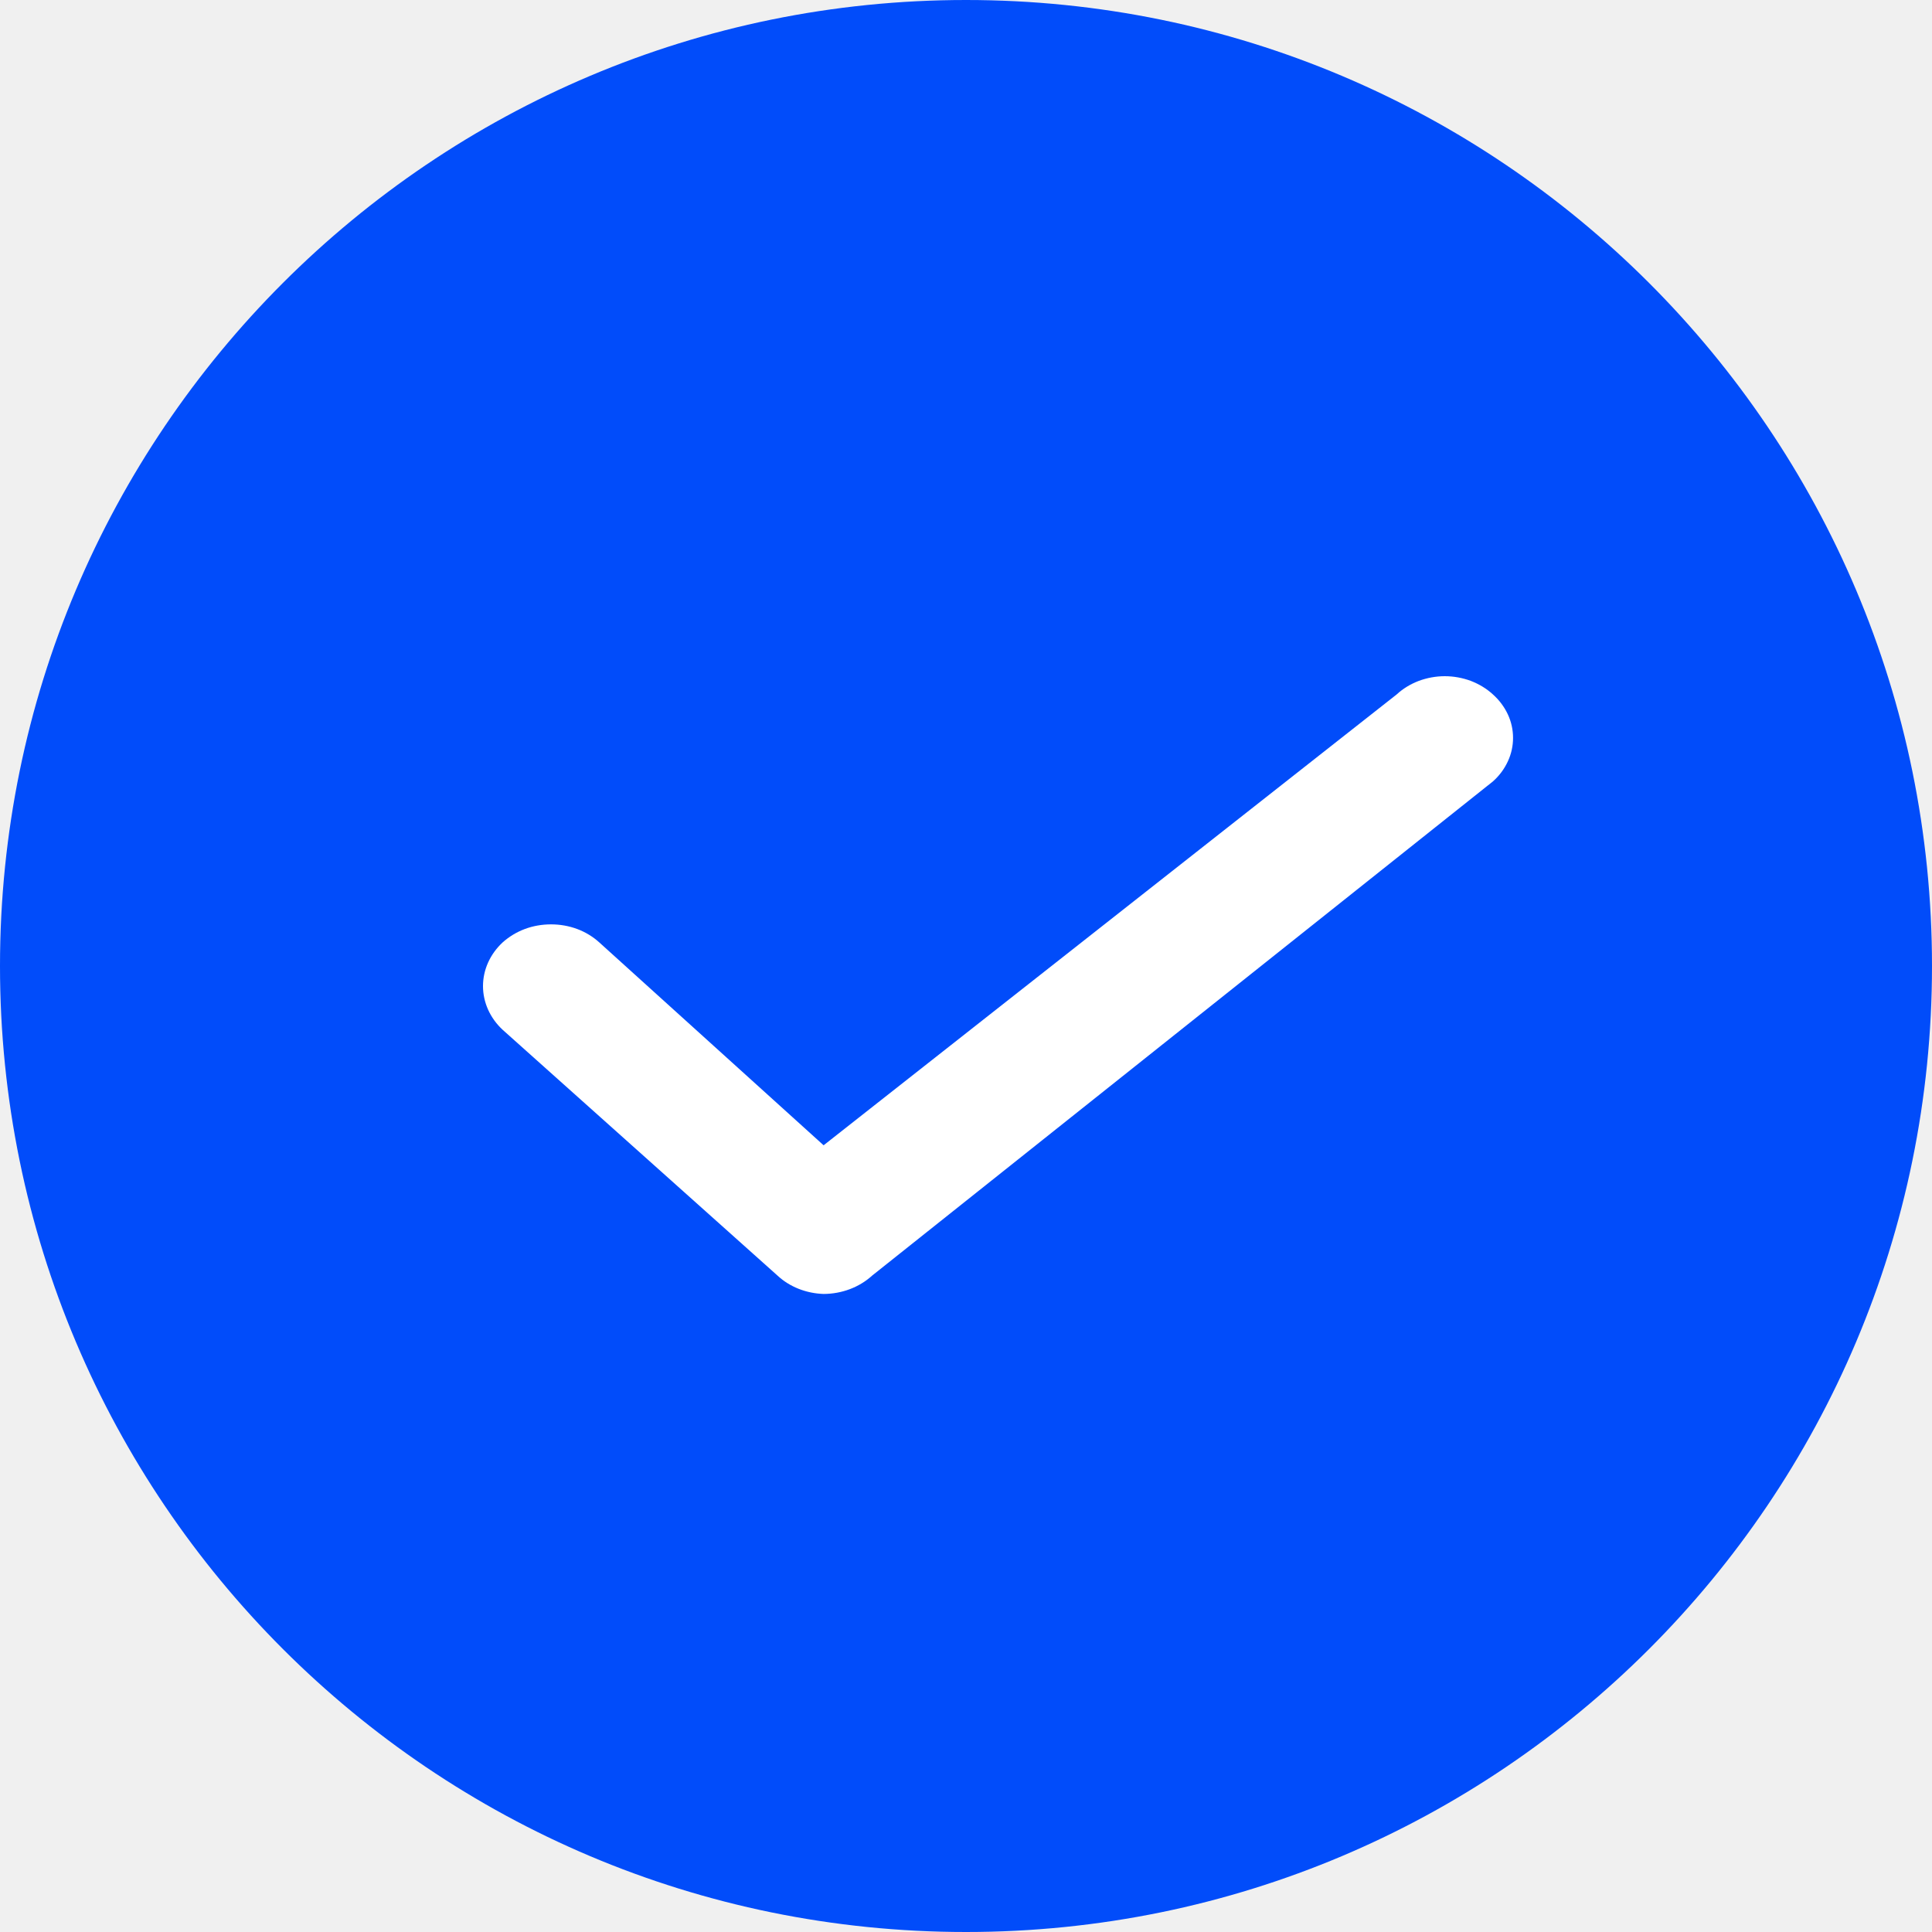
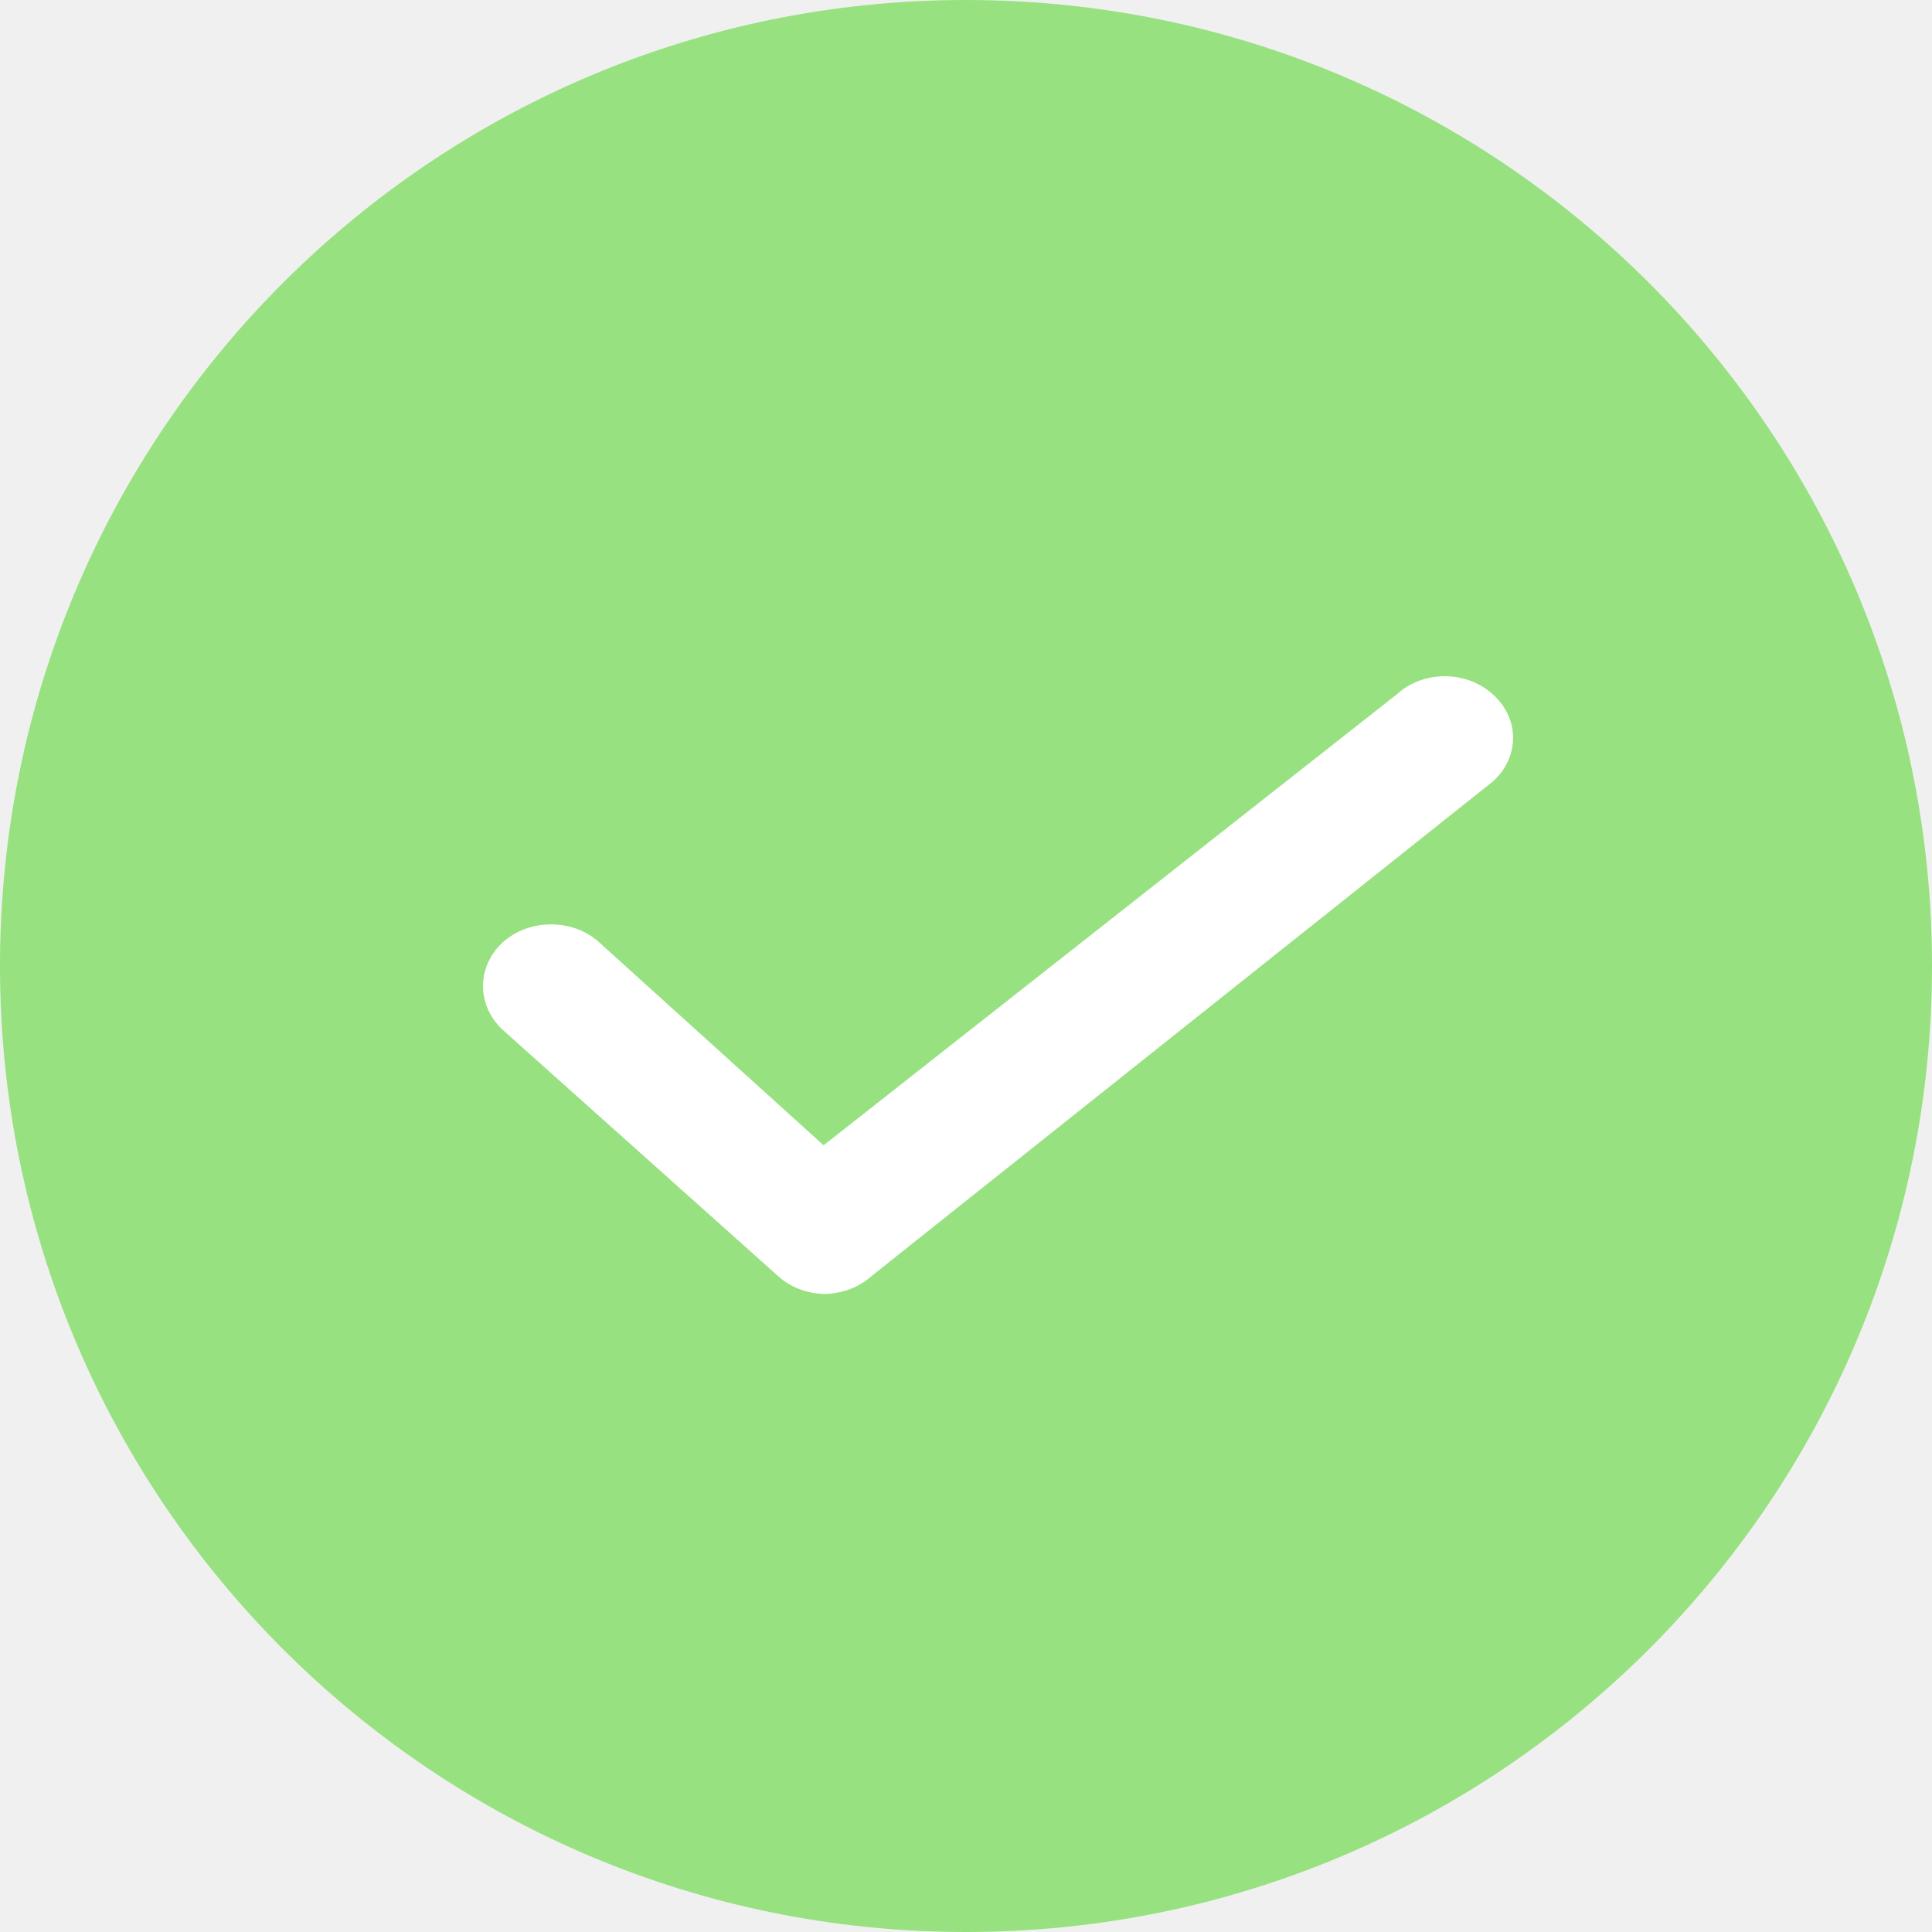
<svg xmlns="http://www.w3.org/2000/svg" width="20" height="20" viewBox="0 0 20 20" fill="none">
  <g clip-path="url(#clip0_916_14553)">
-     <circle cx="10" cy="10" r="10" fill="#014CFA" />
+     <circle cx="10" cy="10" r="10" fill="#97E180" />
    <path d="M8.526 13.395C8.346 13.389 8.175 13.322 8.05 13.206L5.203 10.66C5.073 10.539 5 10.377 5 10.208C5 10.039 5.073 9.877 5.203 9.756C5.269 9.697 5.347 9.649 5.433 9.617C5.518 9.585 5.611 9.569 5.704 9.569C5.797 9.569 5.889 9.585 5.975 9.617C6.061 9.649 6.139 9.697 6.204 9.756L8.526 11.856L14.458 7.189C14.523 7.129 14.6 7.082 14.686 7.049C14.772 7.017 14.864 7 14.956 7C15.049 7 15.141 7.017 15.227 7.049C15.312 7.082 15.39 7.129 15.455 7.189C15.521 7.248 15.573 7.318 15.609 7.395C15.645 7.472 15.663 7.555 15.663 7.639C15.663 7.722 15.645 7.805 15.609 7.882C15.573 7.96 15.521 8.03 15.455 8.089L9.027 13.206C8.895 13.326 8.715 13.394 8.526 13.395Z" fill="white" />
  </g>
  <defs>
    <clipPath id="clip0_916_14553">
      <rect width="20" height="20" fill="white" />
    </clipPath>
  </defs>
</svg>
